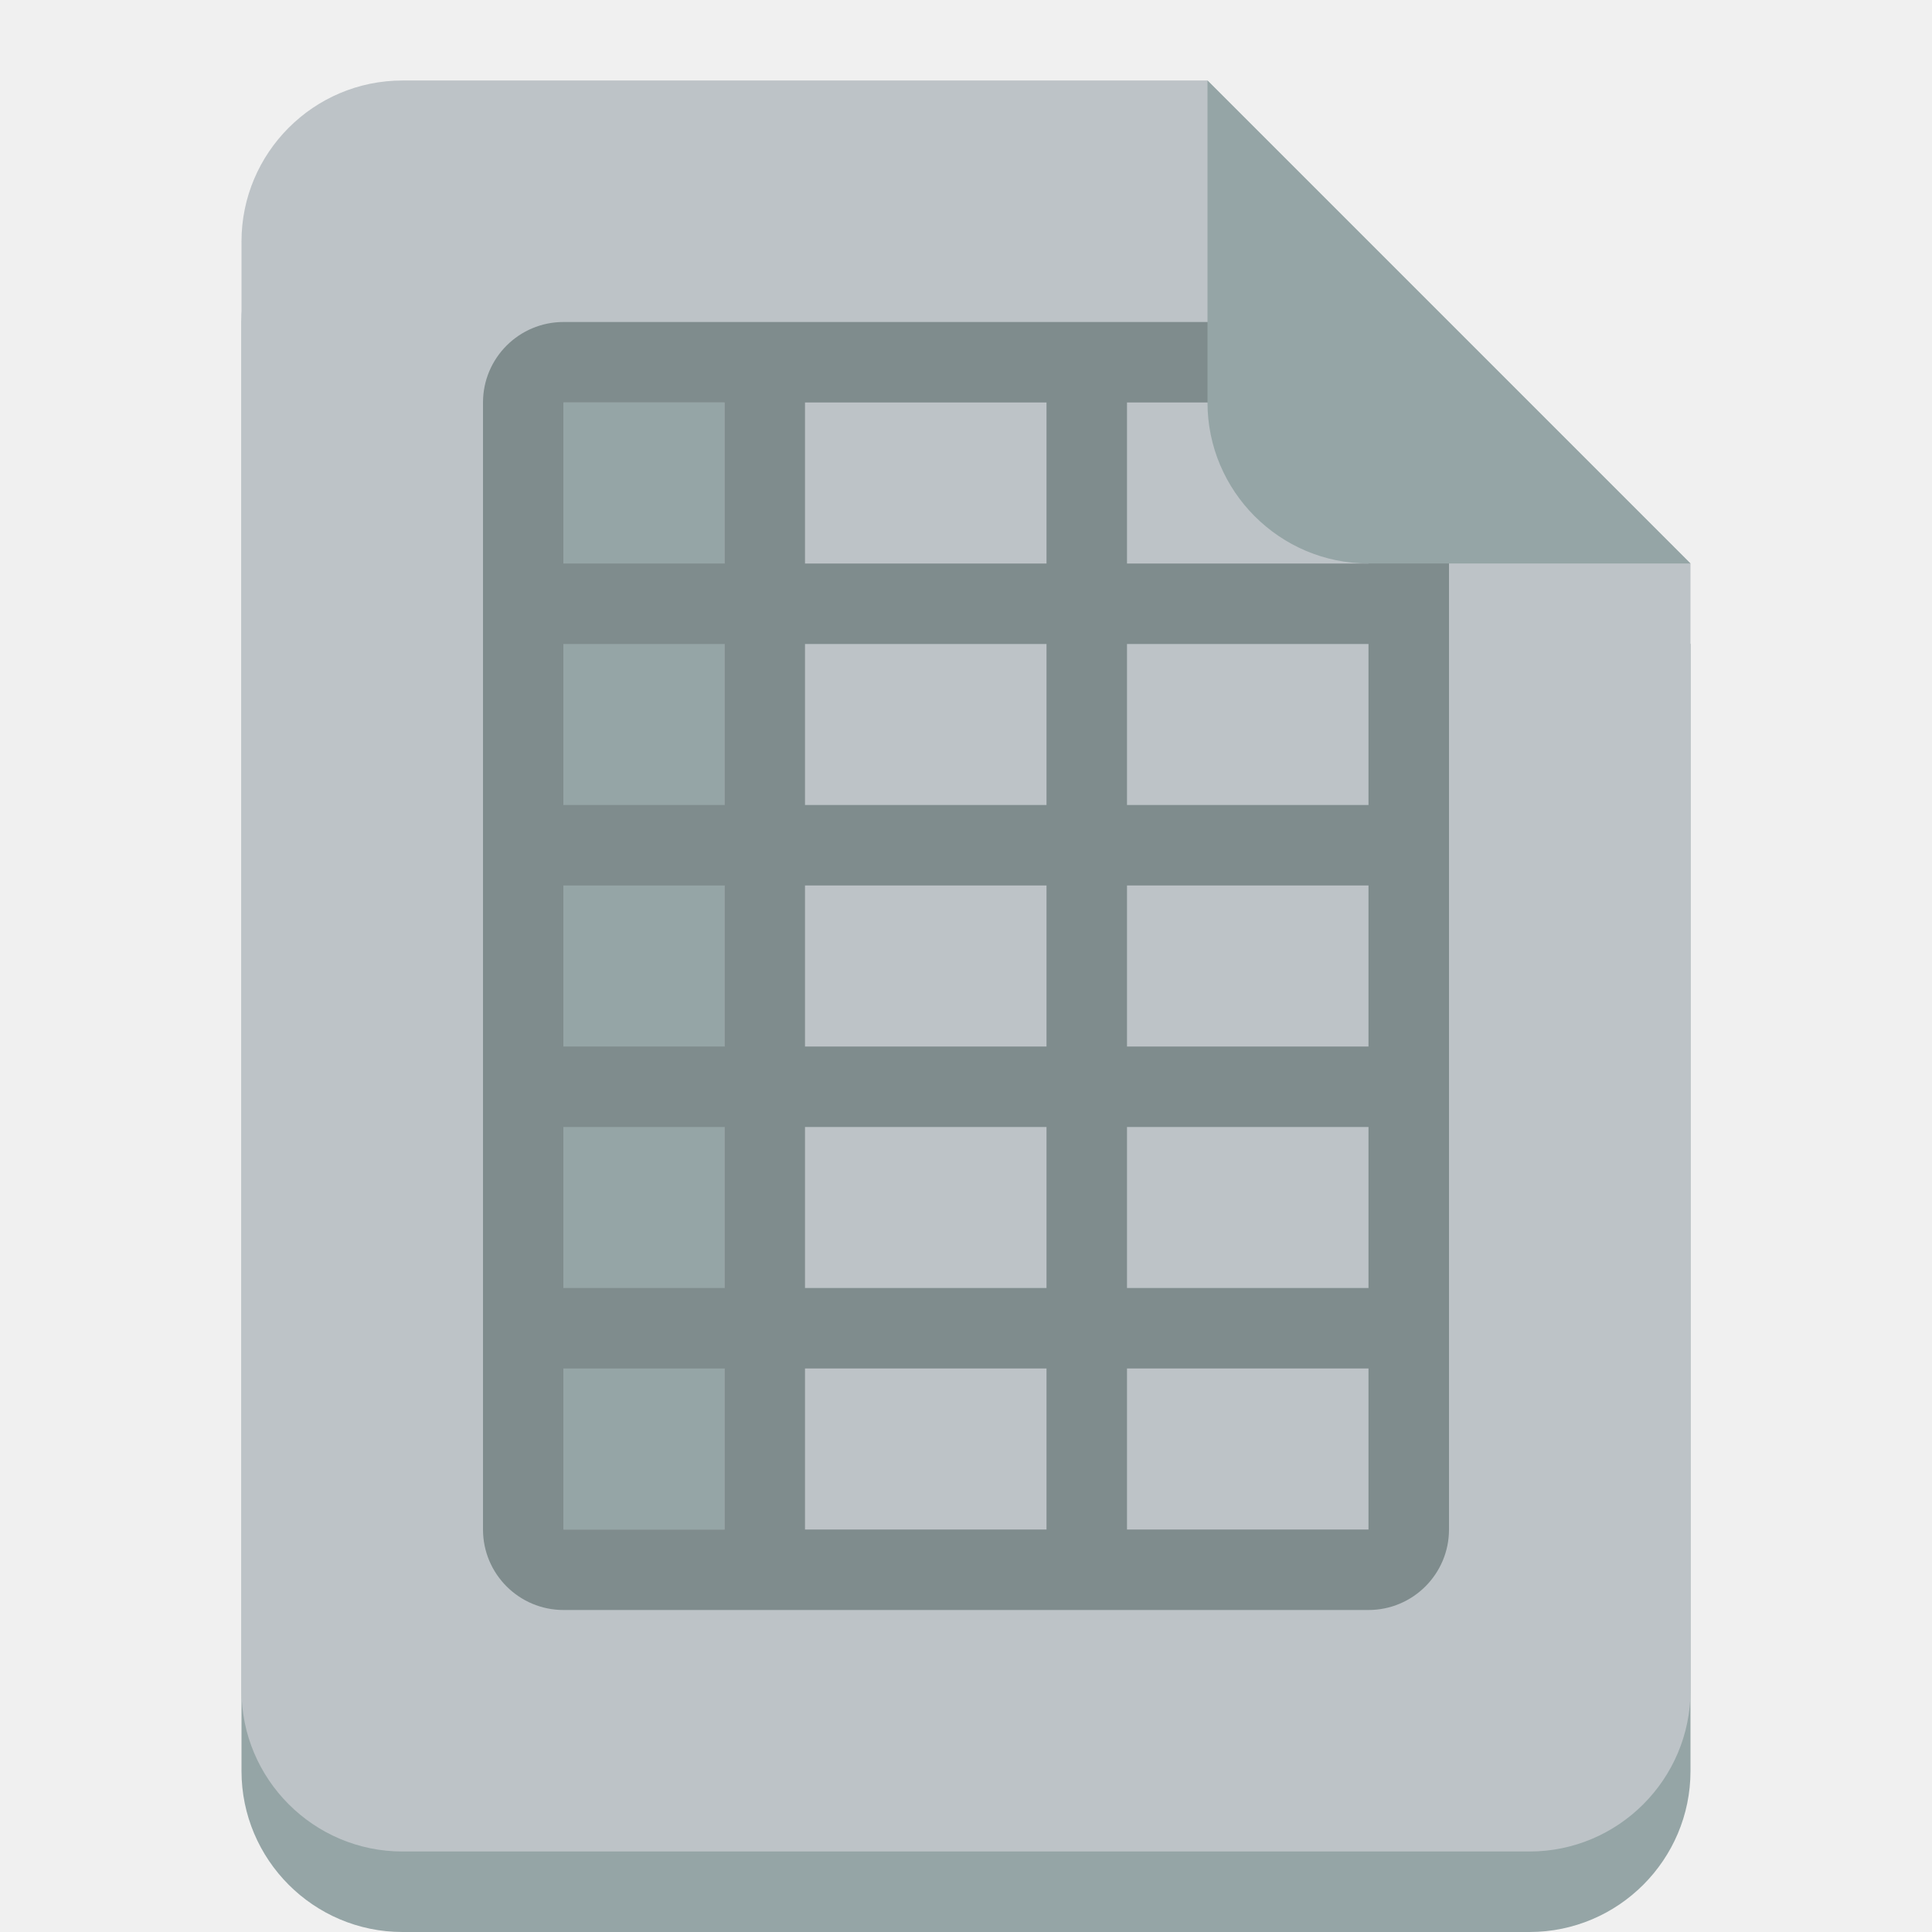
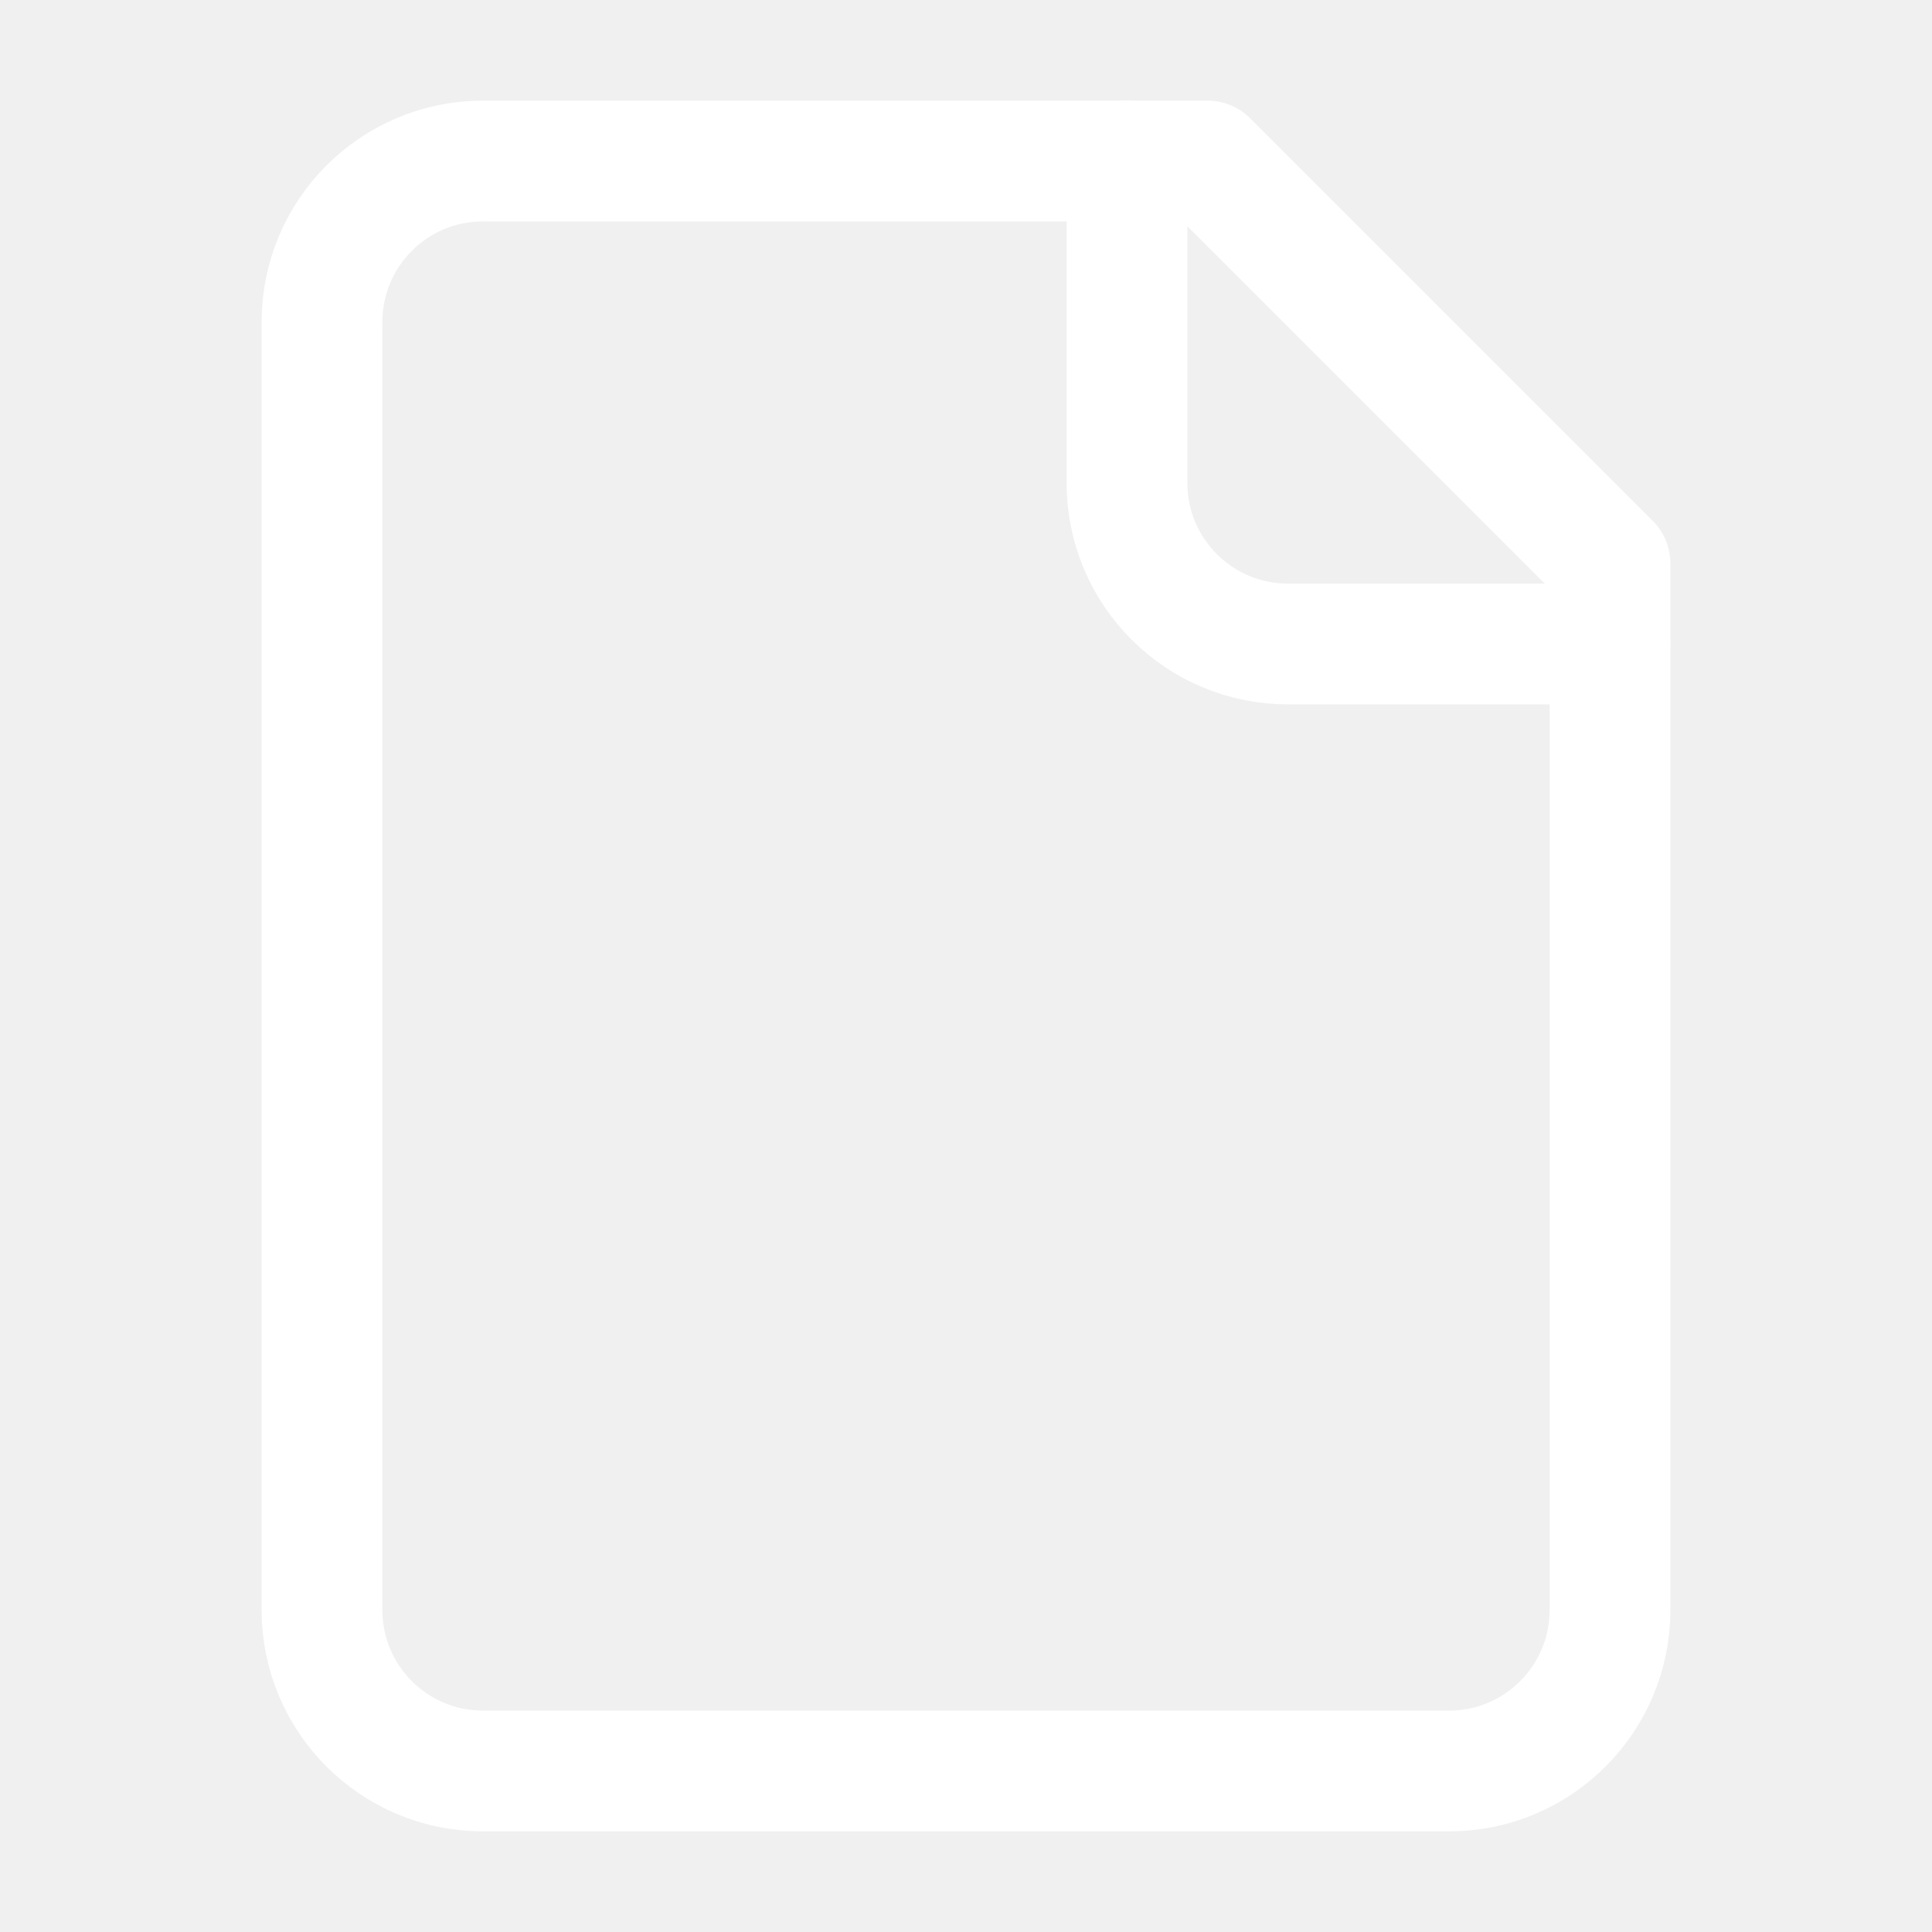
- <svg xmlns="http://www.w3.org/2000/svg" height="24" version="1.1" width="24">
-   <g transform="translate(0 -1028.4)">
-     <path d="m5 1030.4c-1.105 0-2 0.9-2 2v8 4 6c0 1.1 0.895 2 2 2h14c1.105 0 2-0.9 2-2v-6-4-4l-6-6h-10z" fill="#95a5a6" />
-     <path d="m5 1029.4c-1.105 0-2 0.9-2 2v8 4 6c0 1.1 0.895 2 2 2h14c1.105 0 2-0.9 2-2v-6-4-4l-6-6h-10z" fill="#bdc3c7" />
-     <rect fill="#95a5a6" height="14" transform="translate(0 1028.4)" width="2" x="7" y="5" />
-     <path d="m7 4c-0.552 0-1 0.448-1 1v2 1 2 1 2 1 2 1 2c0 0.552 0.448 1 1 1h2 1 3 1 3c0.552 0 1-0.448 1-1v-2-1-2-3-3-1-2c0-0.552-0.448-1-1-1h-3-1-4-2zm0 1h2v2h-2v-2zm3 0h3v2h-3v-2zm4 0h3v2h-3v-2zm-7 3h2v2h-2v-2zm3 0h3v2h-3v-2zm4 0h3v2h-3v-2zm-7 3h2v2h-2v-2zm3 0h3v2h-3v-2zm4 0h3v2h-3v-2zm-7 3h2v2h-2v-2zm3 0h3v2h-3v-2zm4 0h3v2h-3v-2zm-7 3h2v2h-2v-2zm3 0h3v2h-3v-2zm4 0h3v2h-3v-2z" fill="#7f8c8d" transform="translate(0 1028.4)" />
-     <path d="m21 1035.4-6-6v4c0 1.1 0.895 2 2 2h4z" fill="#95a5a6" />
-   </g>
+ <svg xmlns="http://www.w3.org/2000/svg" width="20" height="20" viewBox="0 0 24 24" fill="none" stroke="#ffffff" stroke-width="1.5" stroke-linecap="round" stroke-linejoin="round" class="lucide lucide-file-icon lucide-file">
+   <path d="M15 2H6a2 2 0 0 0-2 2v16a2 2 0 0 0 2 2h12a2 2 0 0 0 2-2V7Z" />
+   <path d="M14 2v4a2 2 0 0 0 2 2h4" />
</svg>
